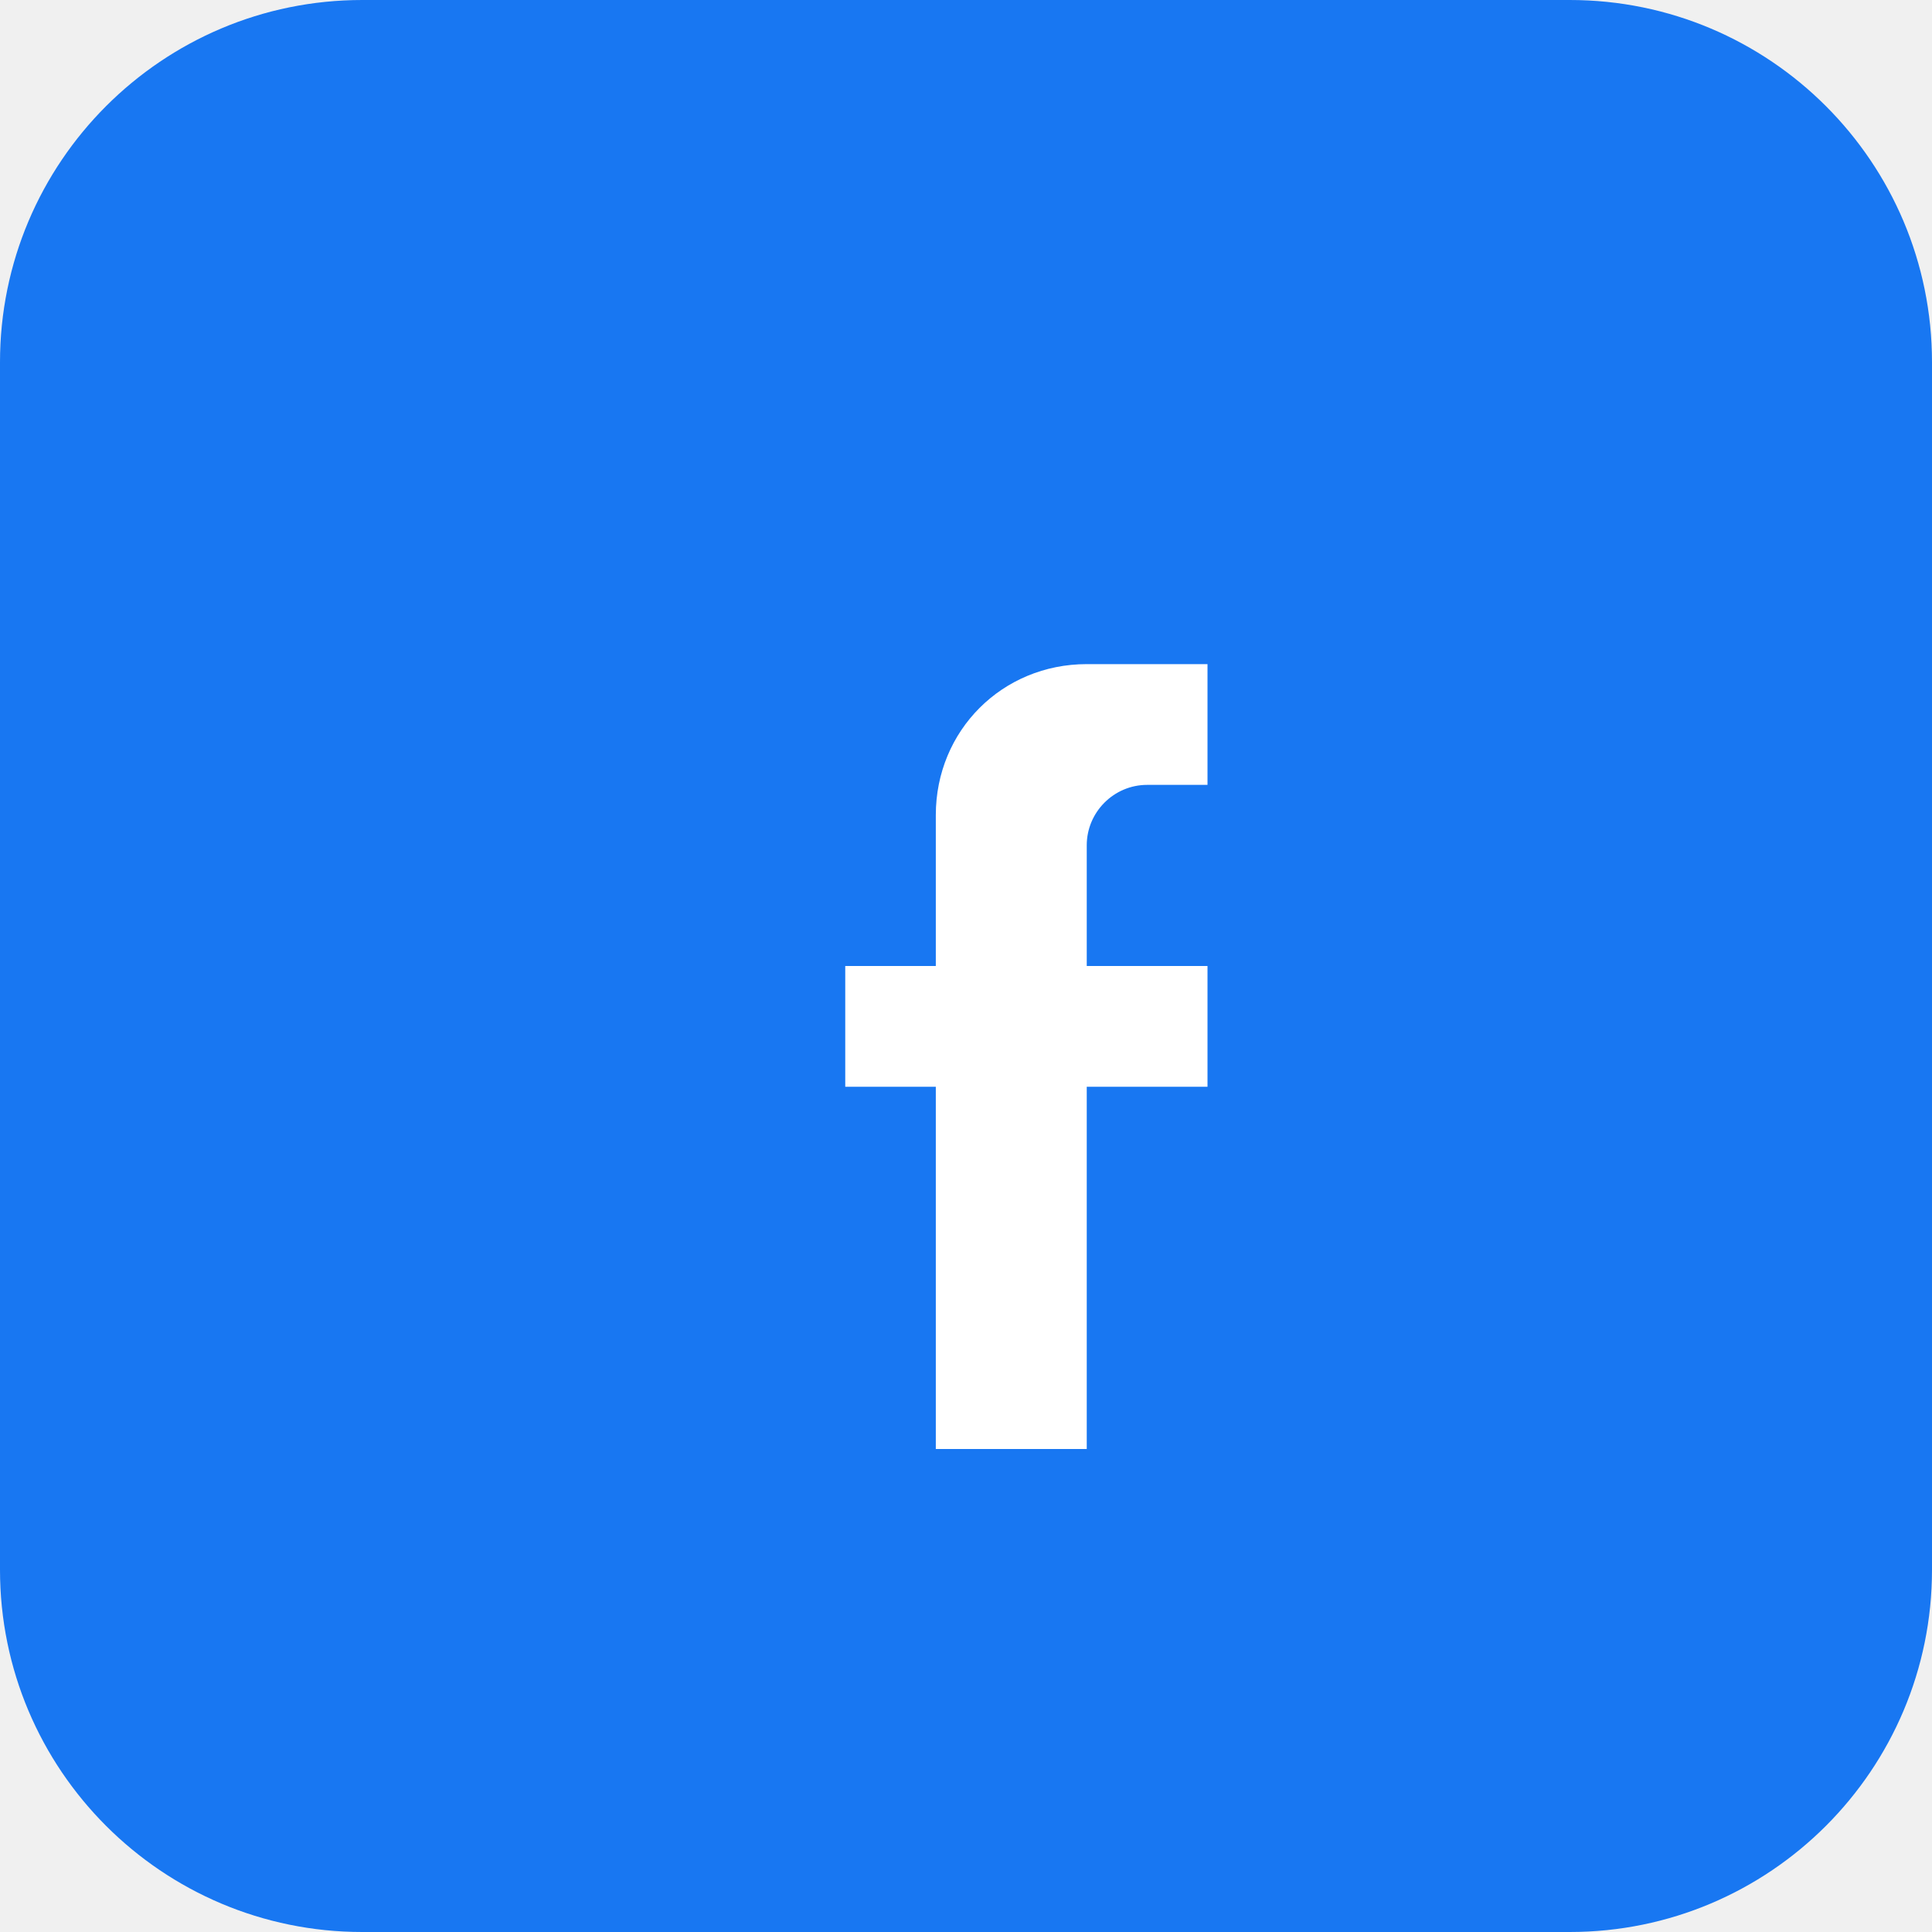
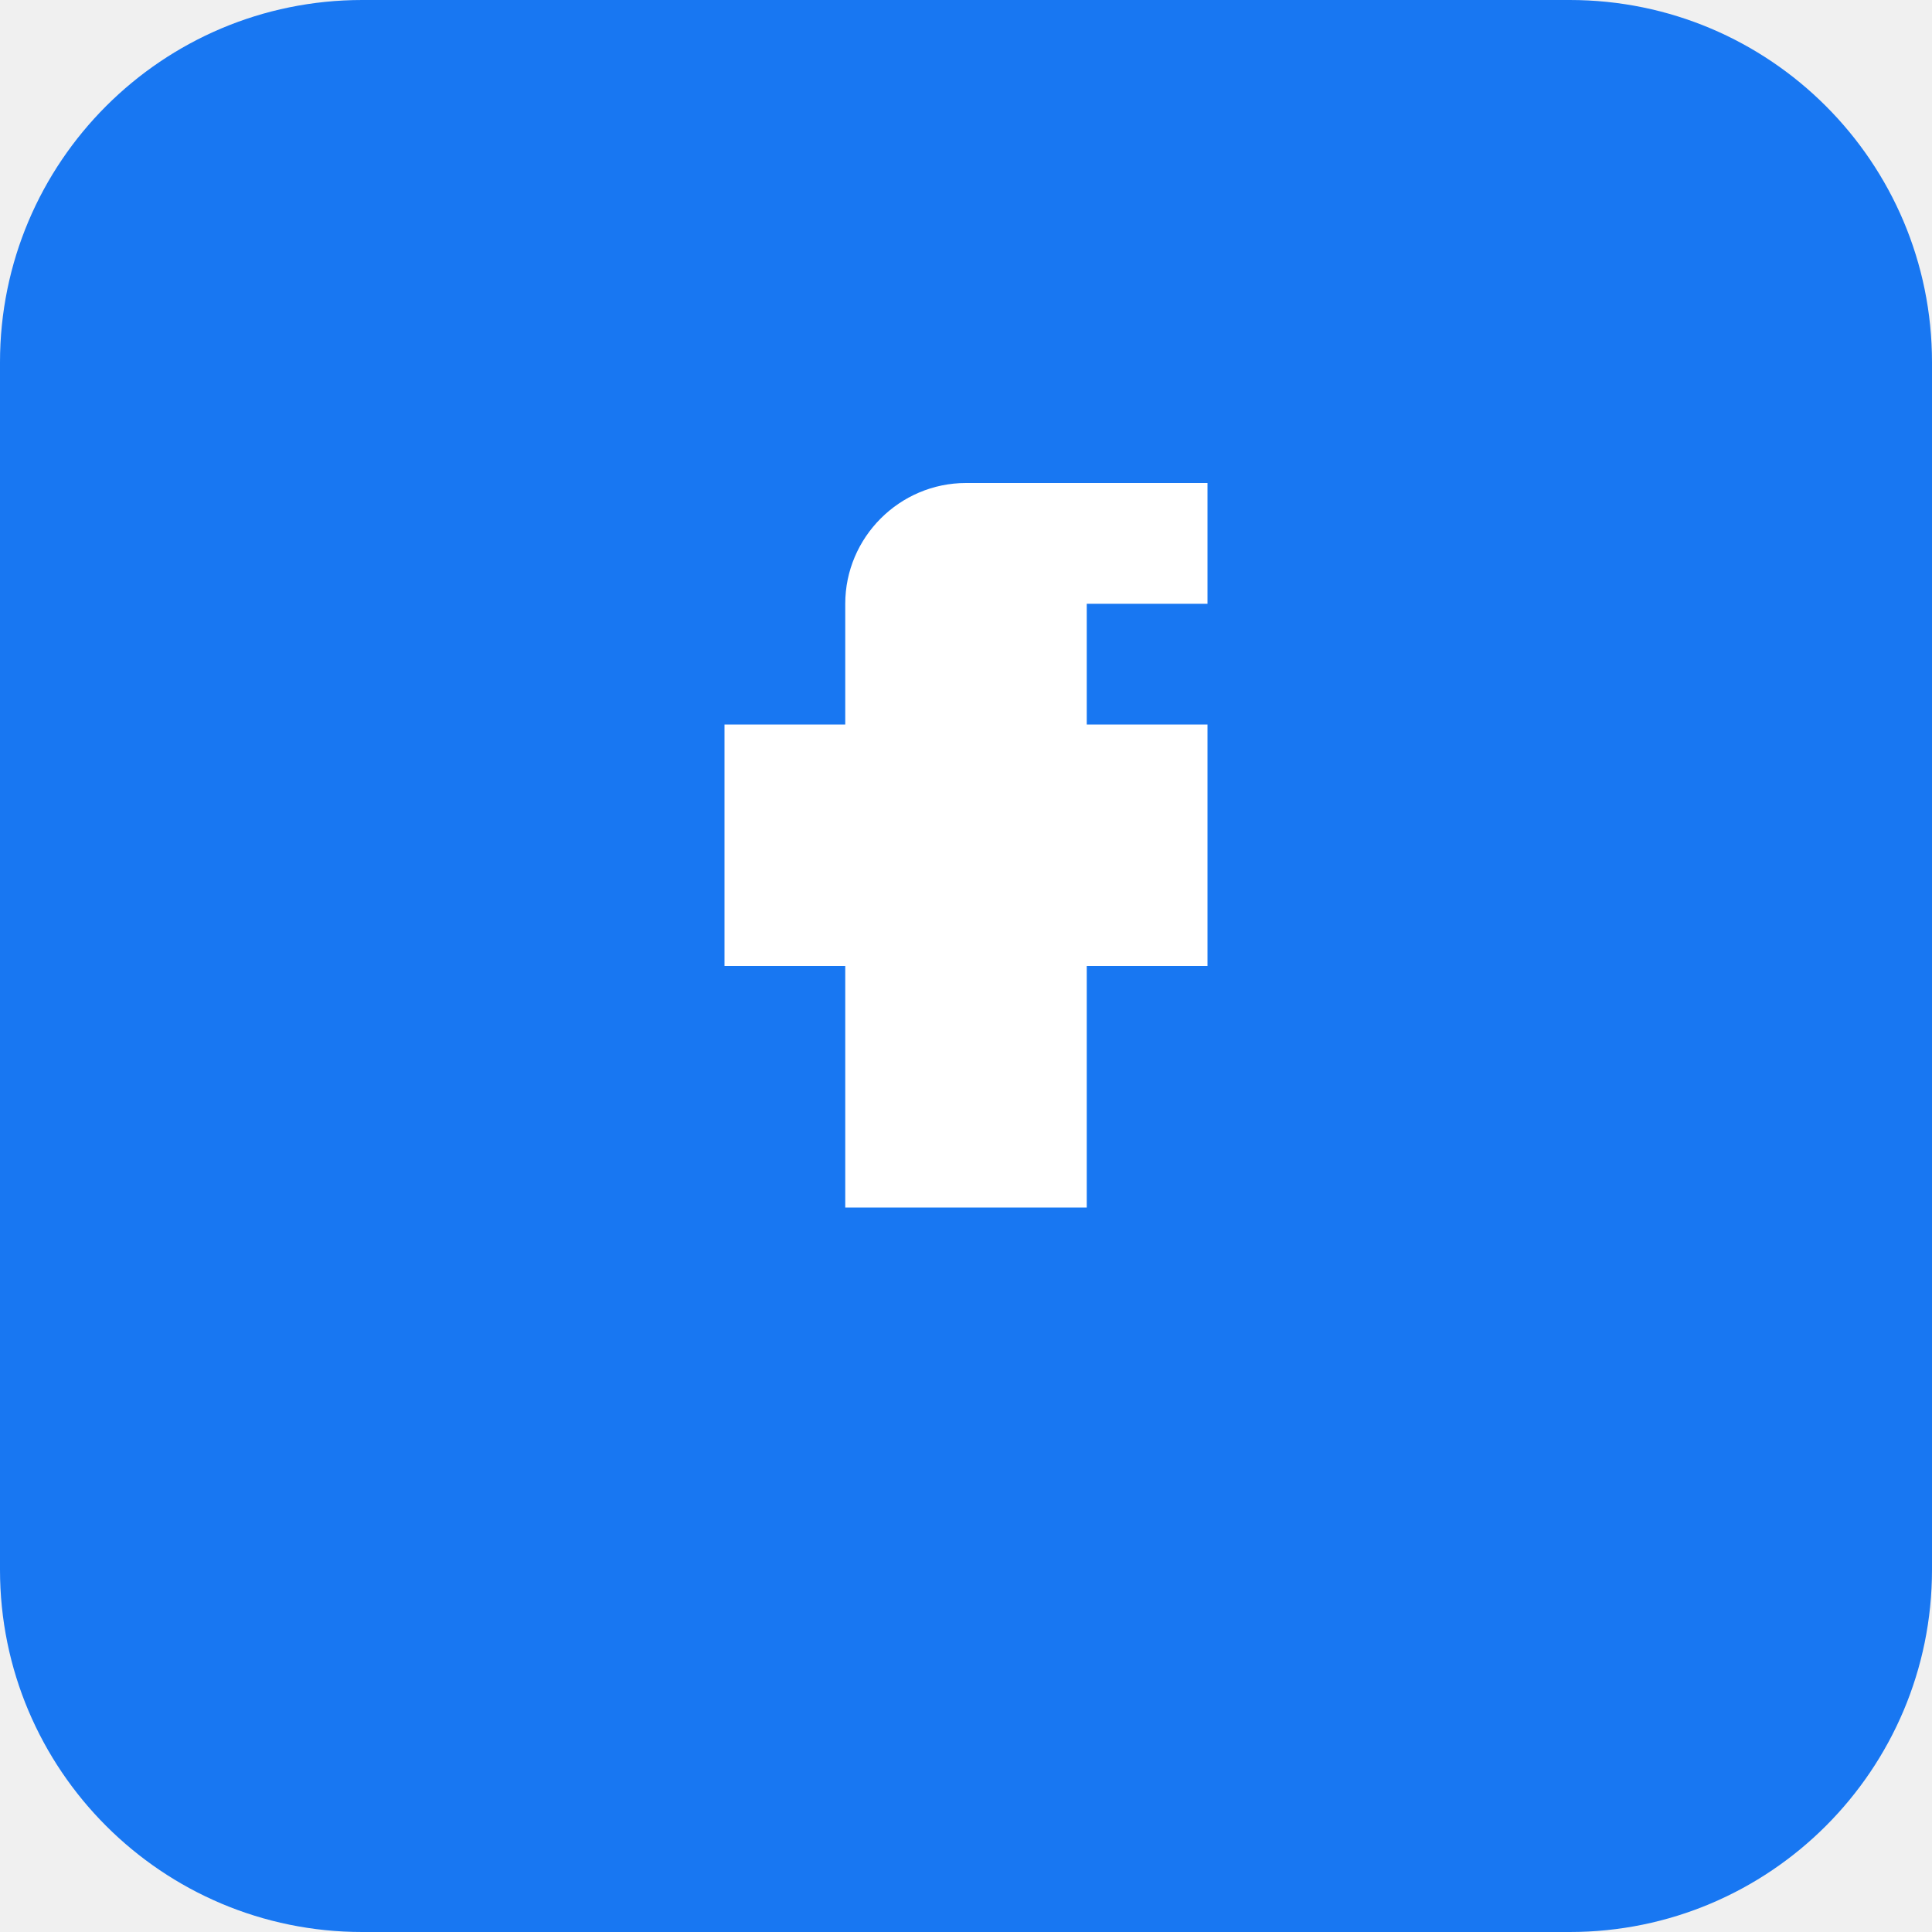
<svg xmlns="http://www.w3.org/2000/svg" width="64px" height="64px" viewBox="0 0 64 64" version="1.1">
  <g stroke="none" stroke-width="1" fill="none" fill-rule="evenodd">
    <rect fill="#1877F2" x="0" y="0" width="64" height="64" rx="12" />
-     <path d="M40,32 L36,32 L36,28 C36,26.9 36.9,26 38,26 L40,26 L40,22 L36,22 C33.2,22 31,24.2 31,27 L31,32 L28,32 L28,36 L31,36 L31,48 L36,48 L36,36 L40,36 L40,32 Z" fill="#FFFFFF" />
+     <path d="M40,16 L40,20 L36,20 L36,24 L40,24 L40,32 L36,32 L36,40 L28,40 L28,32 L24,32 L24,24 L28,24 L28,20 C28,17.8 29.8,16 32,16 L40,16 Z" fill="#FFFFFF" />
  </g>
</svg>
